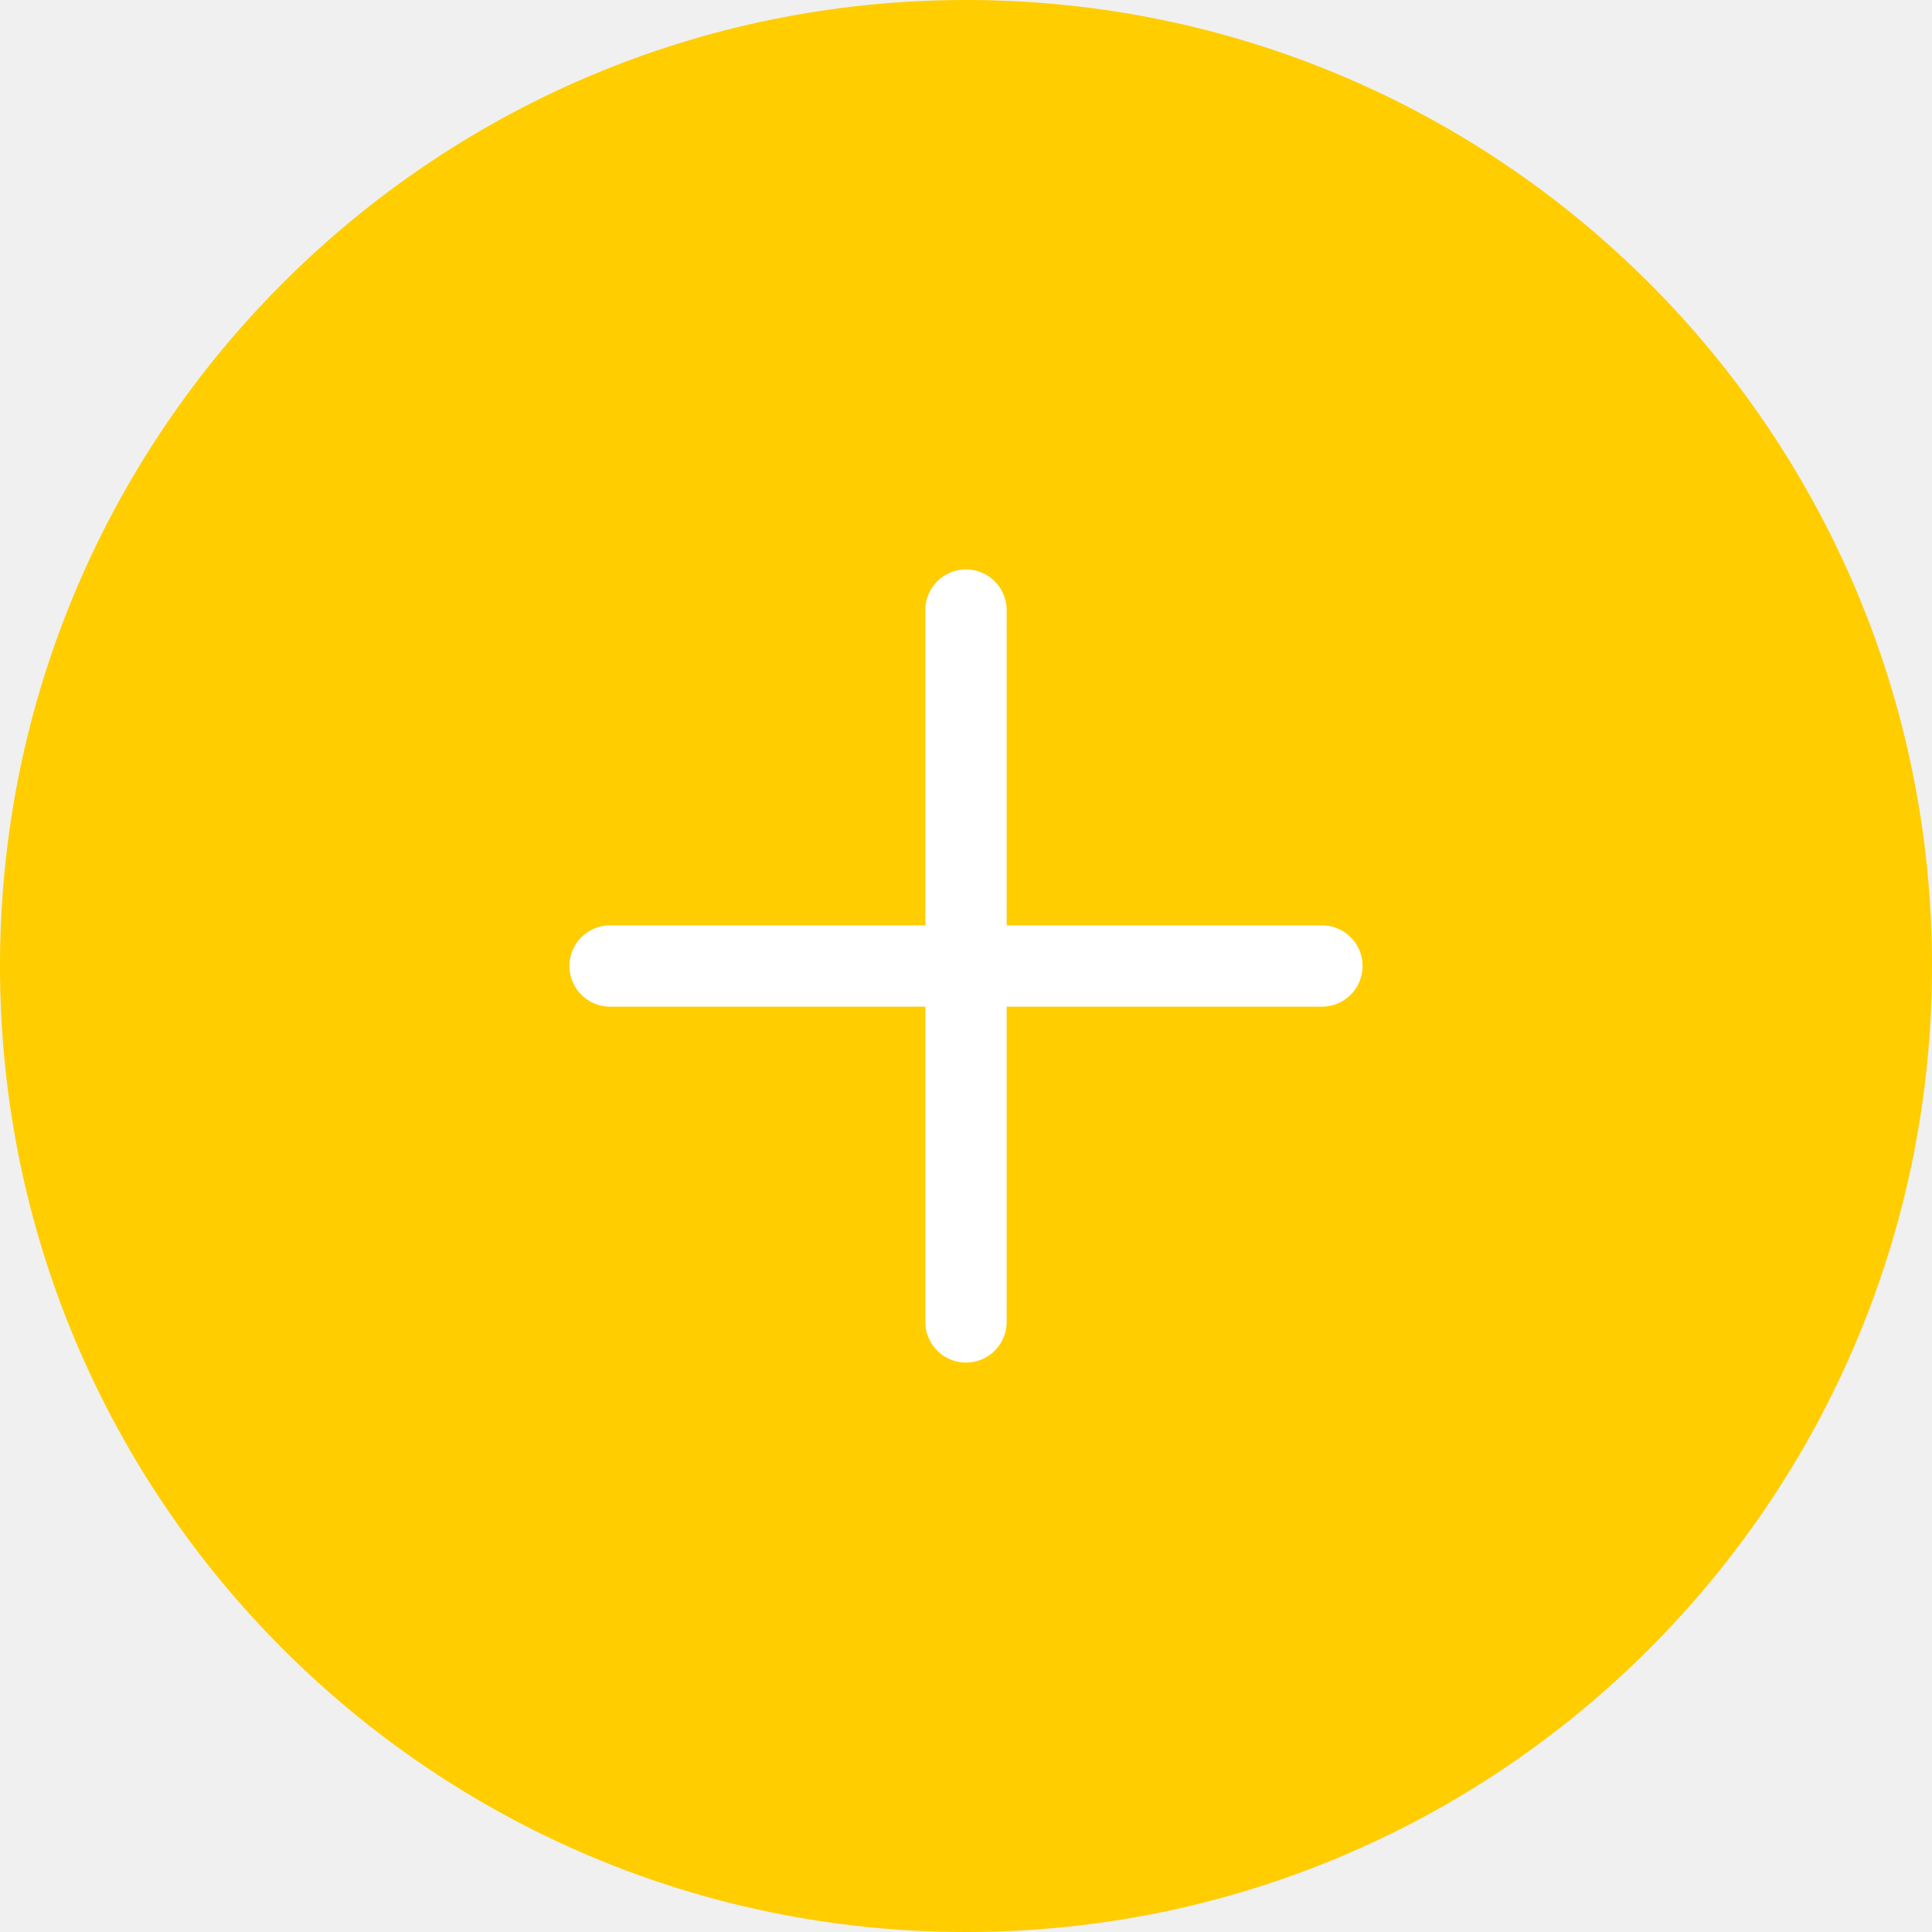
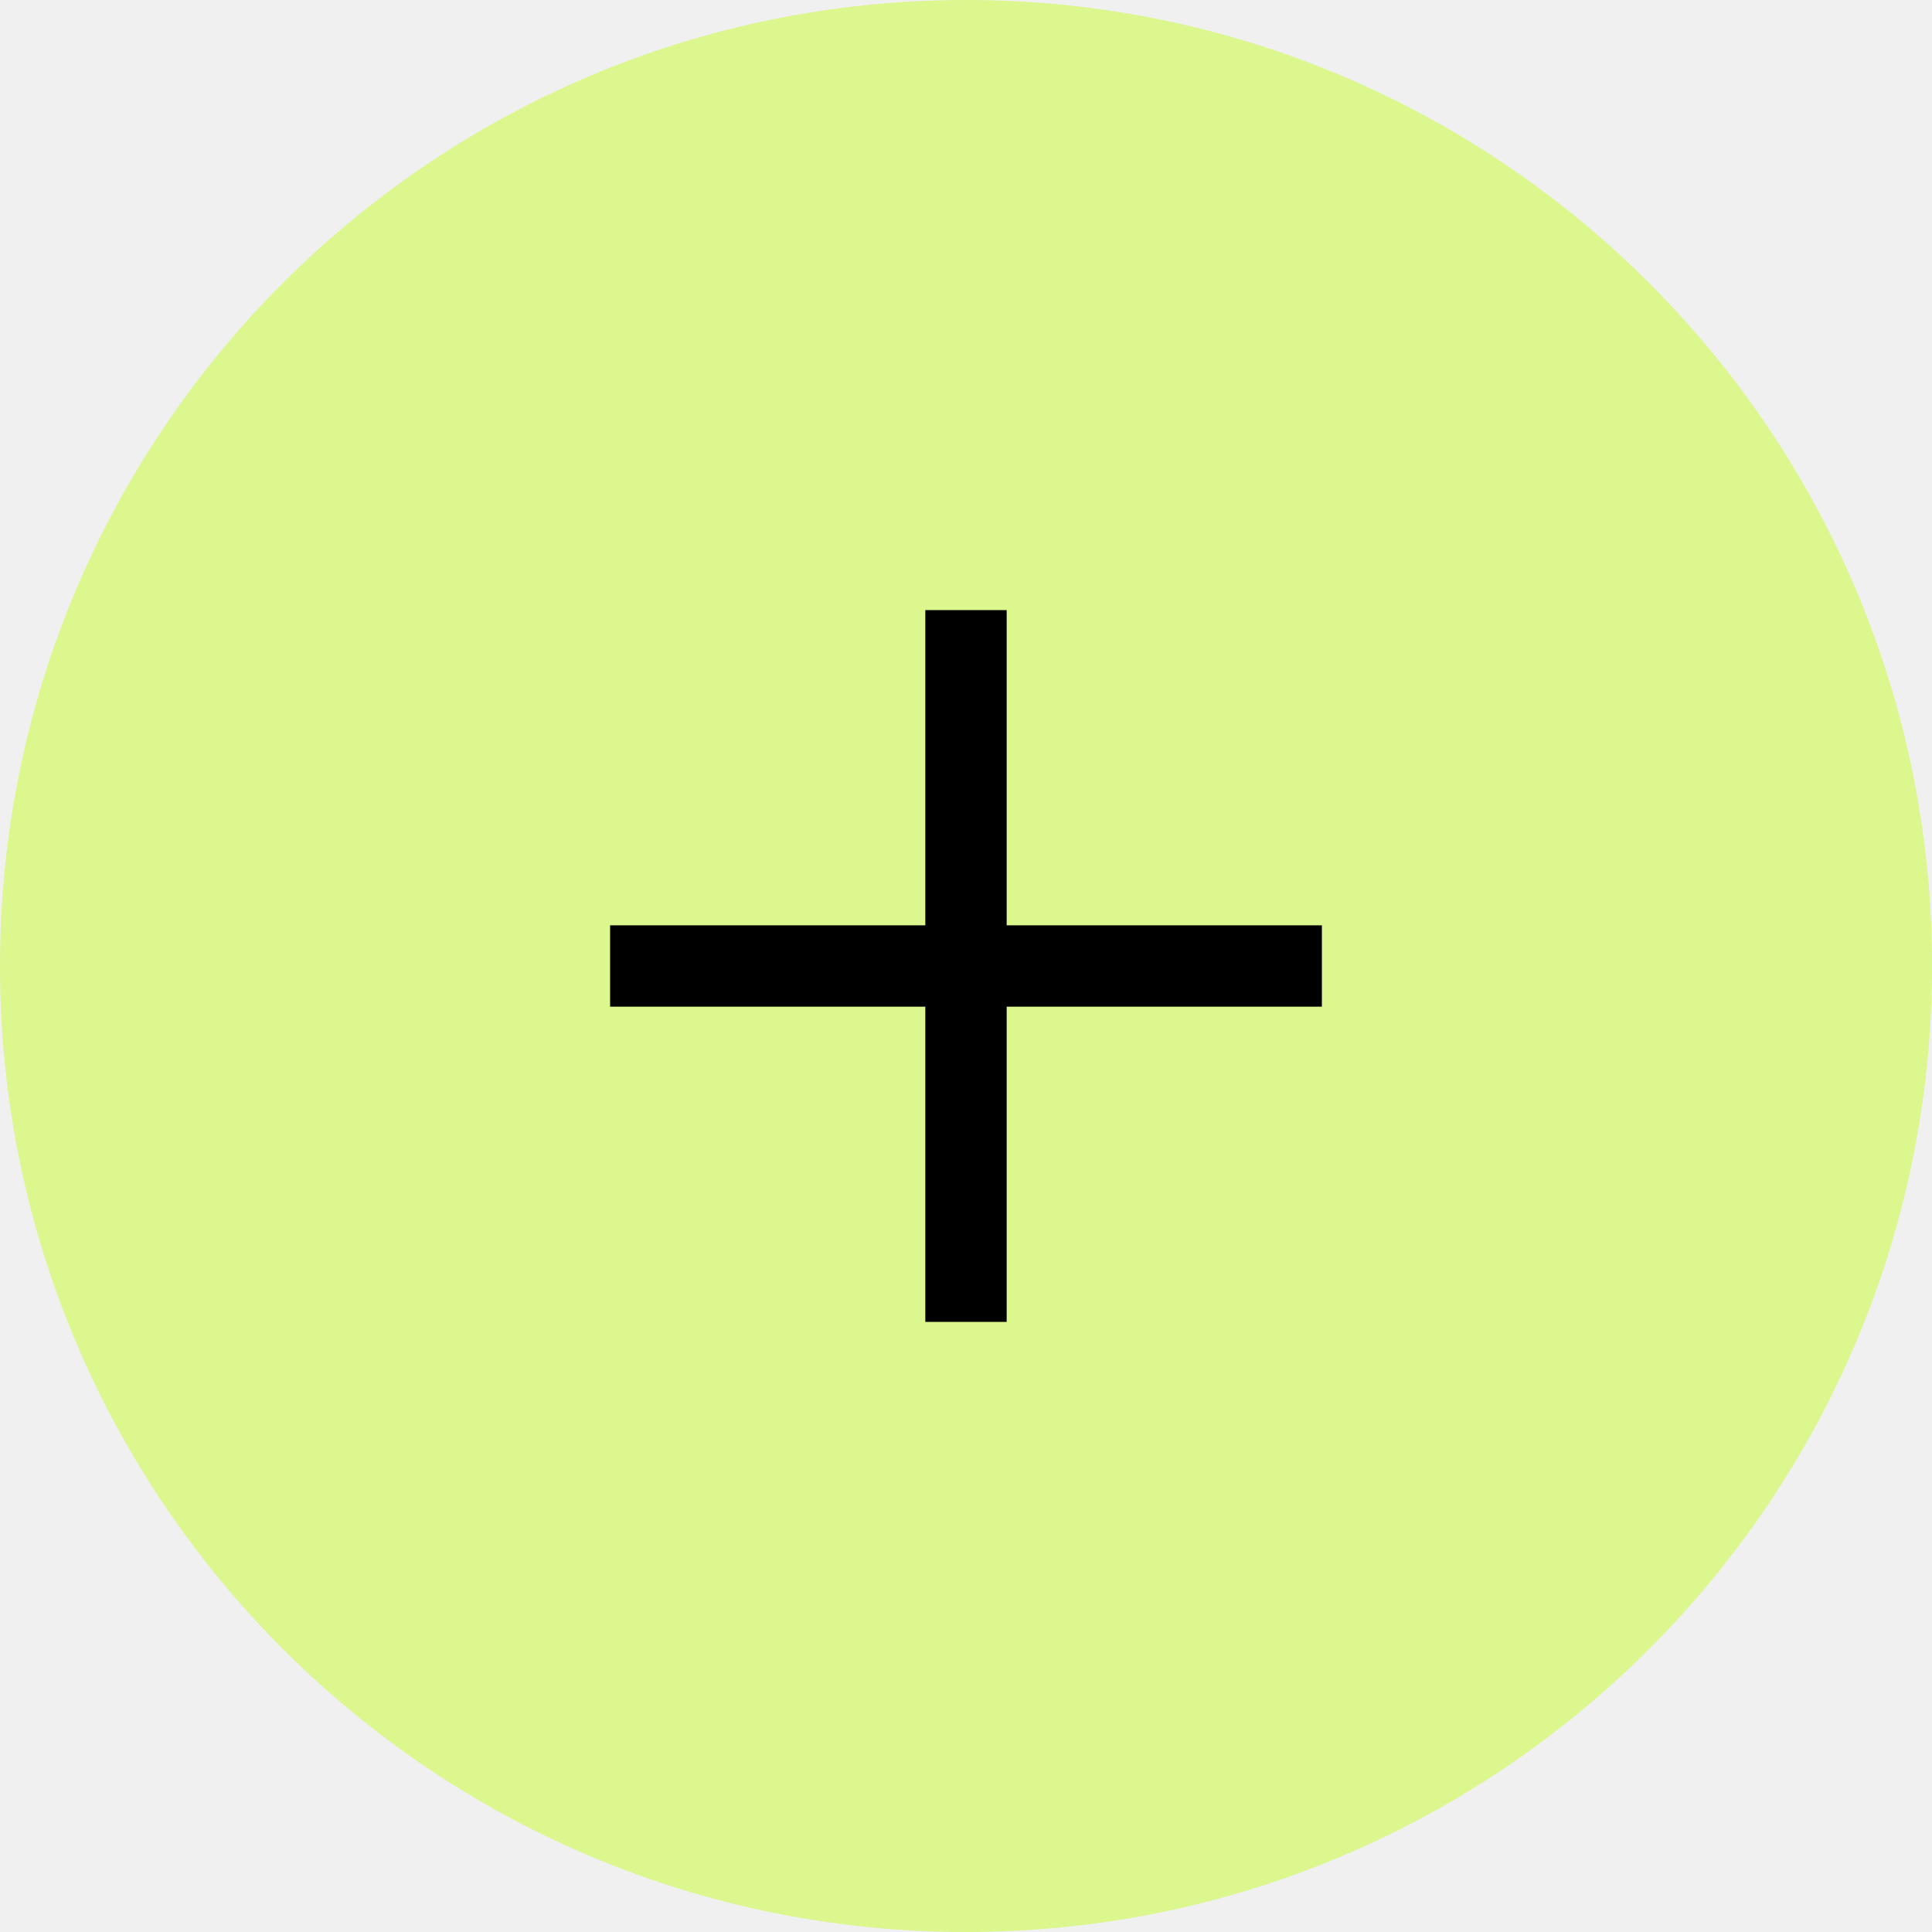
<svg xmlns="http://www.w3.org/2000/svg" width="38" height="38" viewBox="0 0 38 38" fill="none">
-   <rect width="38" height="38" rx="19" fill="#FFCD00" />
-   <path d="M19 12V26" stroke="white" stroke-width="1.6" stroke-linecap="round" />
-   <path d="M26 19L12 19" stroke="white" stroke-width="1.6" stroke-linecap="round" />
+   <rect width="38" height="38" rx="19" fill="#D2FA64" fill-opacity="0.7" />
+   <path d="M19 12V26" stroke="black" stroke-width="1.6" />
+   <path d="M26 19L12 19" stroke="black" stroke-width="1.6" />
</svg>
